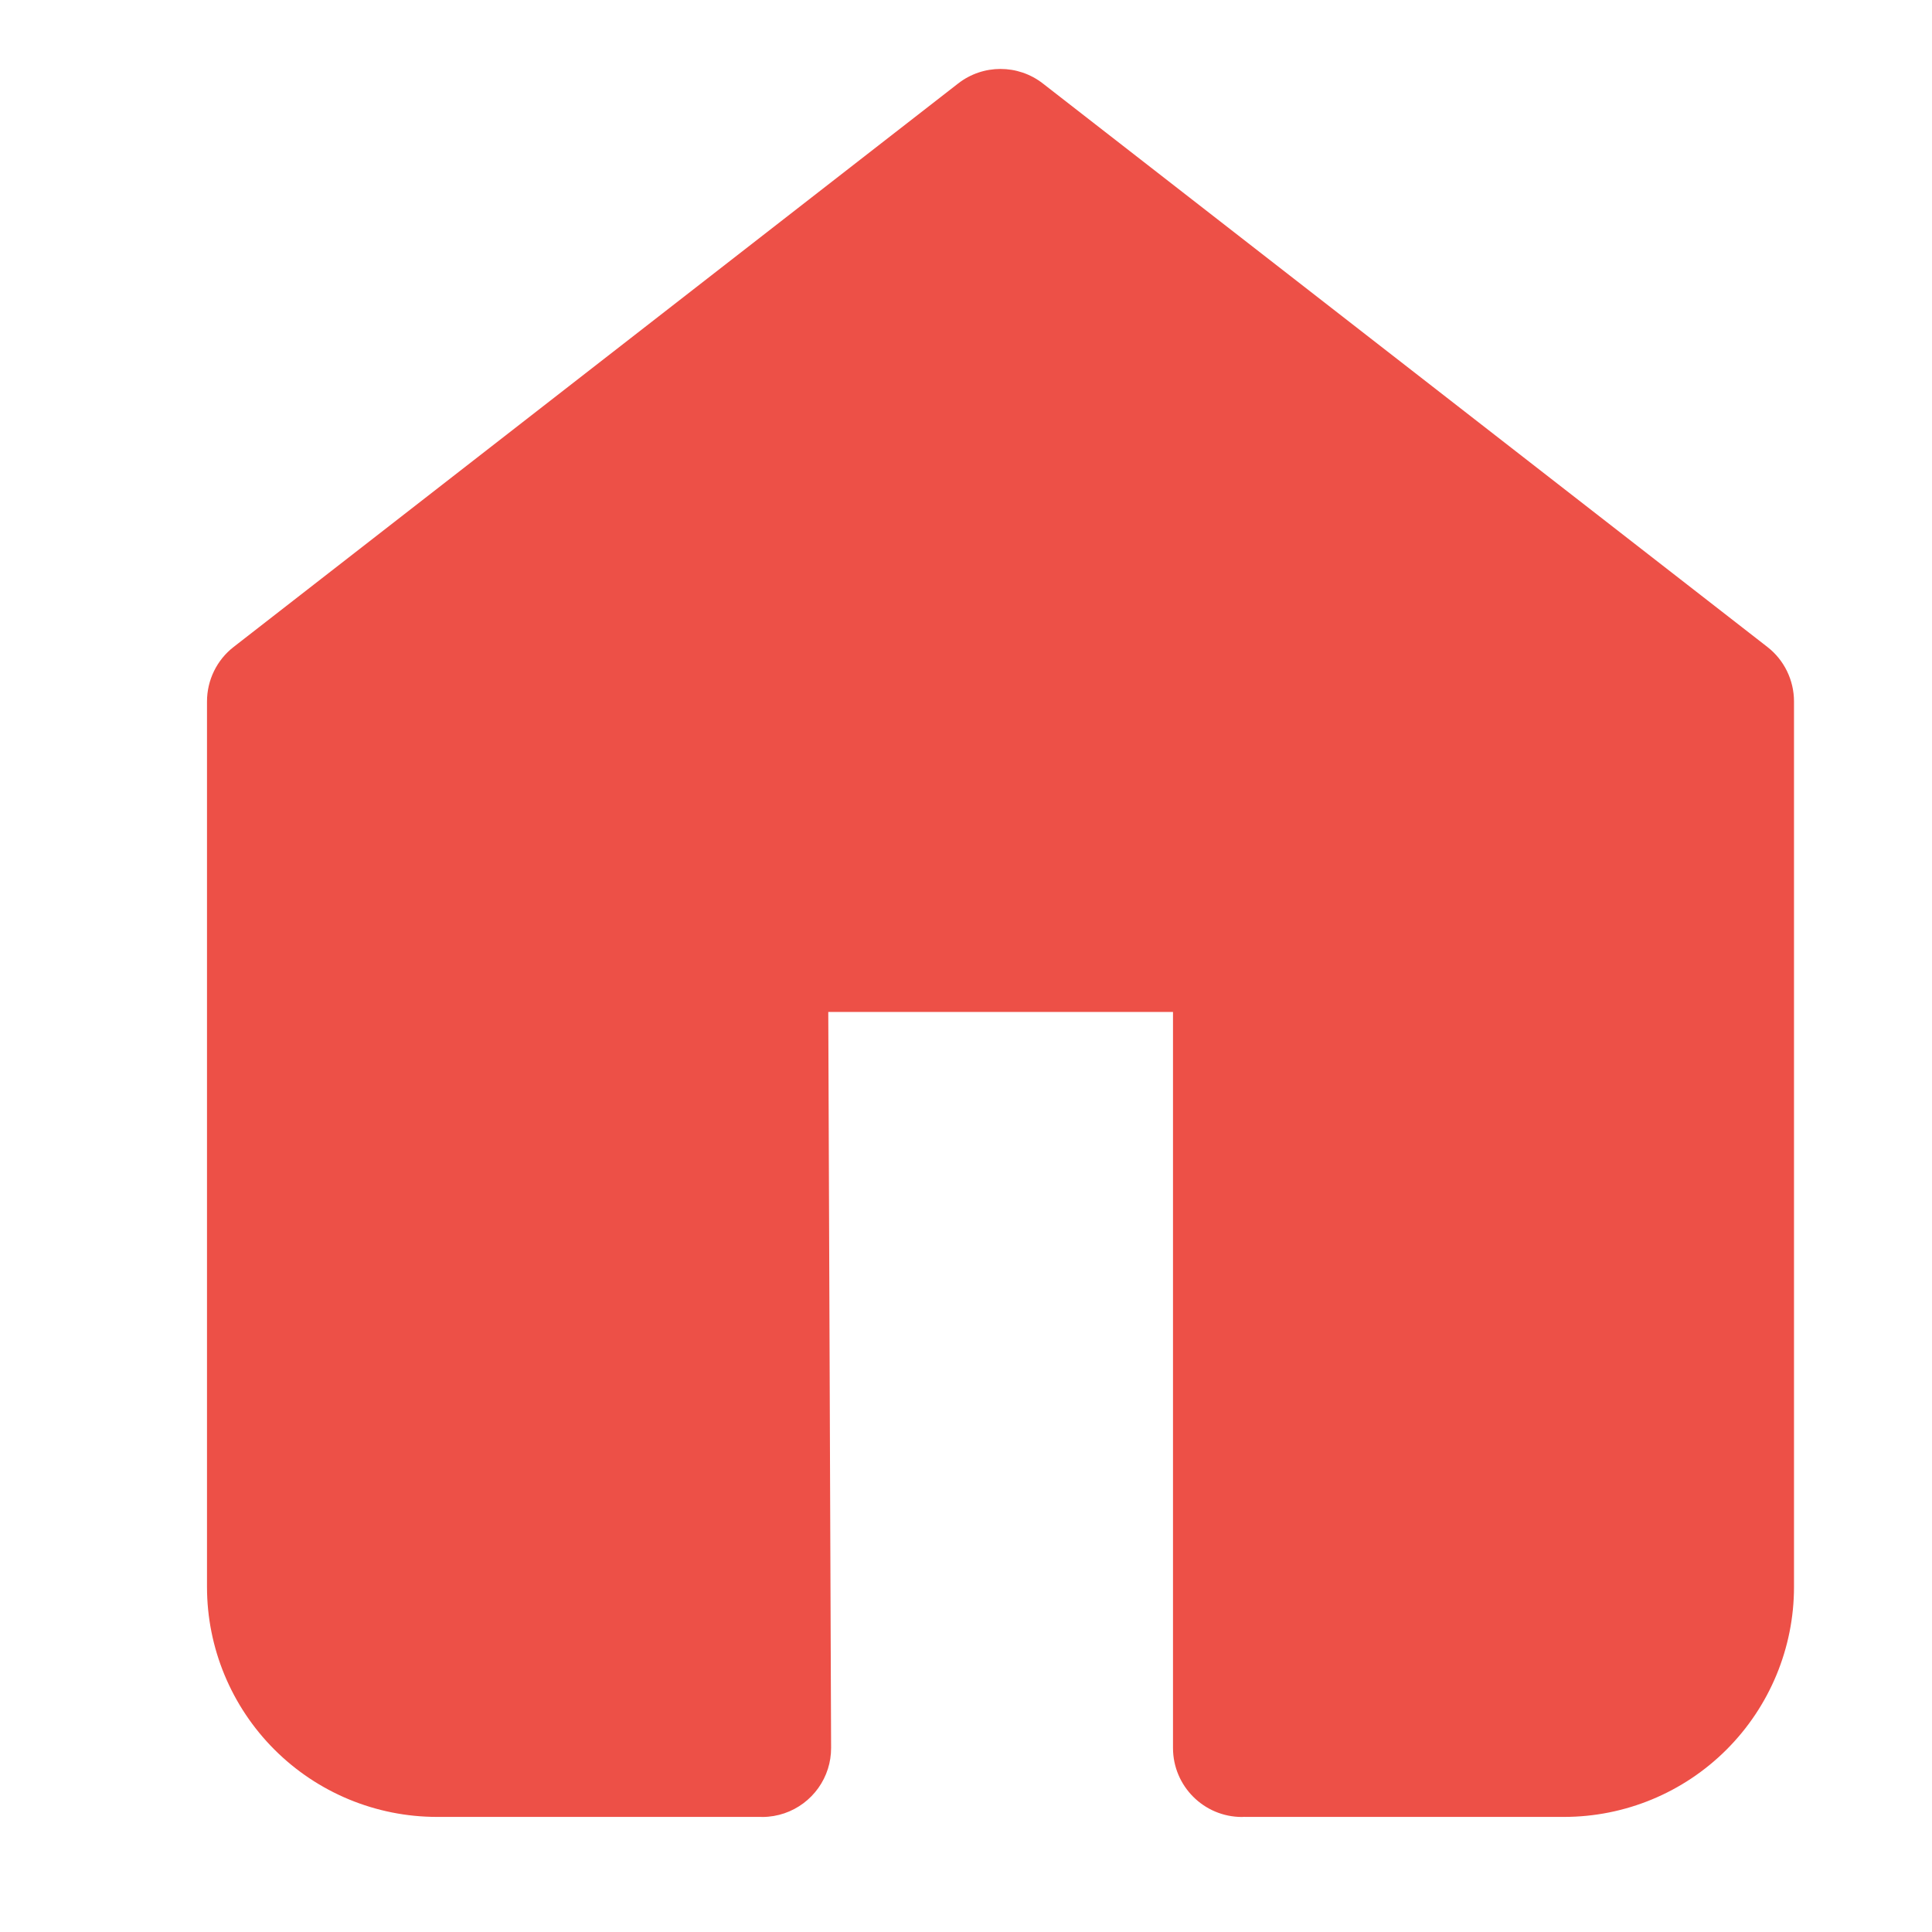
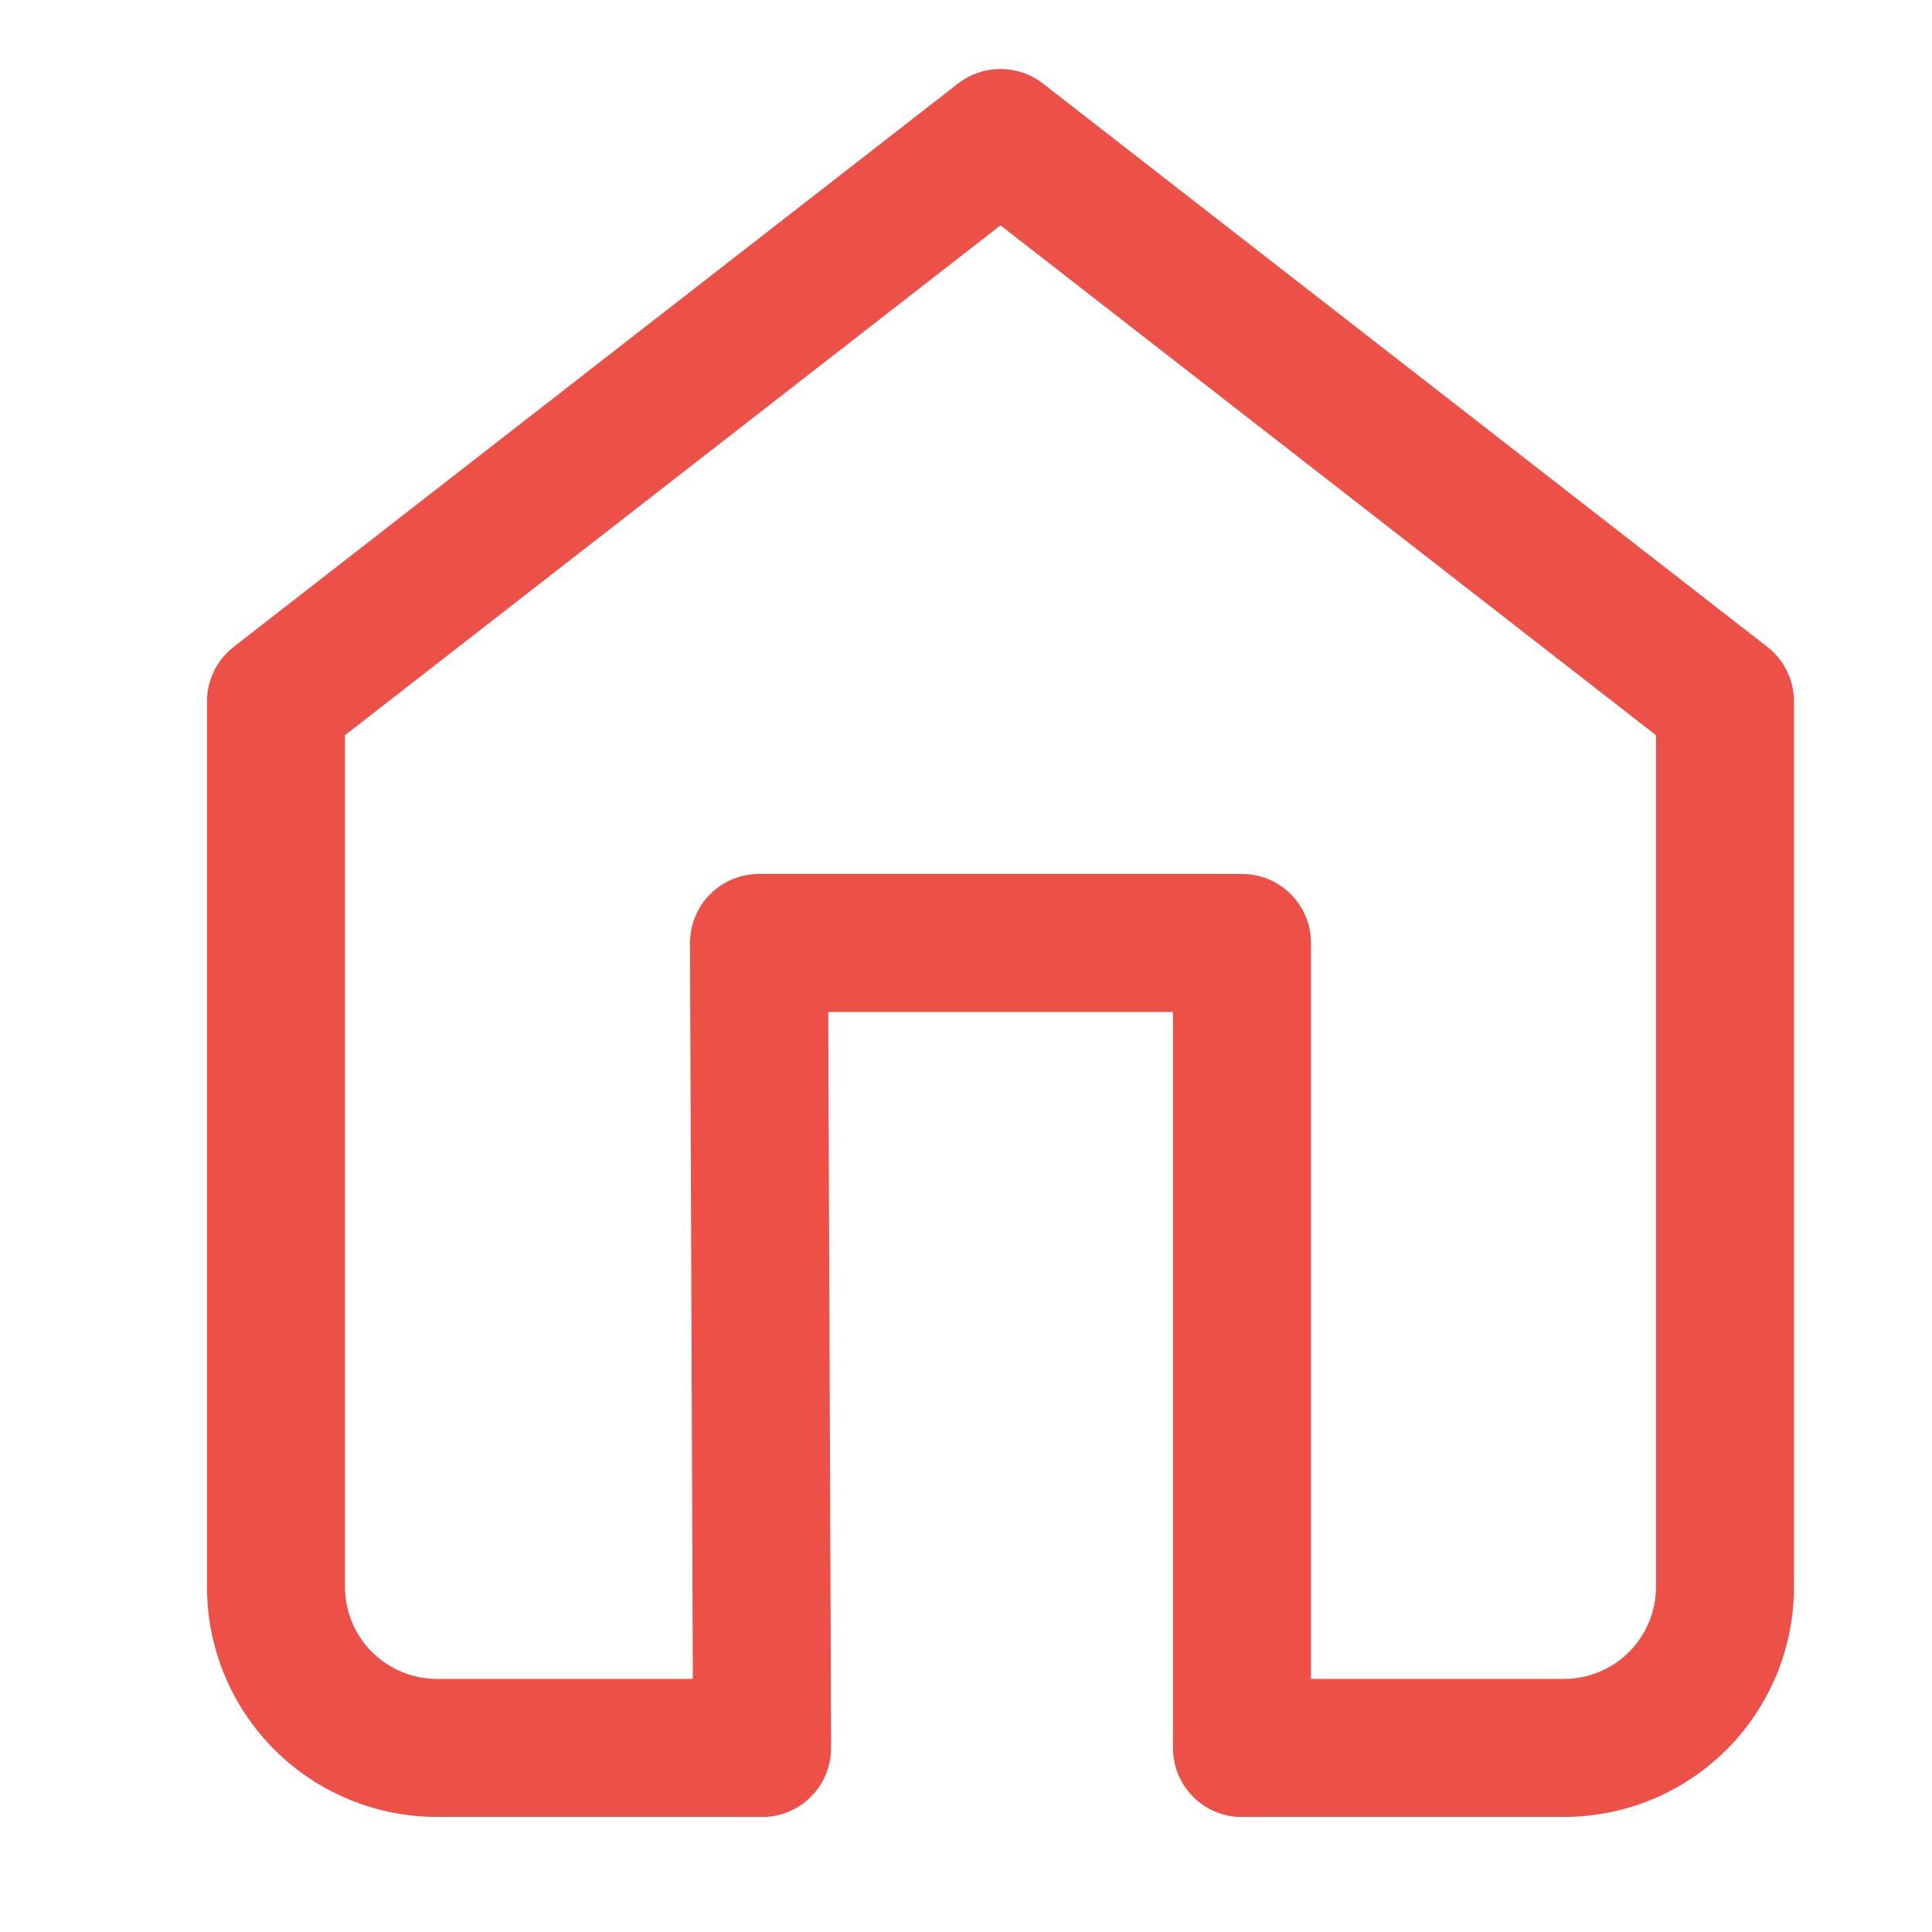
<svg xmlns="http://www.w3.org/2000/svg" width="28" height="28" viewBox="0 0 28 28" fill="none">
-   <path d="M13.886 1.21C14.247 0.929 14.753 0.929 15.114 1.21L25.614 9.376C25.858 9.565 26 9.858 26 10.166V22.999C26 23.883 25.648 24.731 25.023 25.356C24.398 25.981 23.551 26.332 22.667 26.332H18.045C18.041 26.332 18.037 26.331 18.032 26.331C18.021 26.331 18.011 26.333 18 26.333C17.448 26.333 17 25.885 17 25.333V14.666H12.004L12.045 25.329V25.332C12.045 25.437 12.029 25.539 11.999 25.634C11.872 26.038 11.495 26.331 11.049 26.333C11.042 26.333 11.035 26.332 11.028 26.332H6.333C5.449 26.332 4.602 25.981 3.977 25.356C3.352 24.731 3 23.883 3 22.999V10.166C3 9.858 3.142 9.565 3.386 9.376L13.886 1.21Z" fill="#ED5047" />
+   <path d="M13.886 1.21C14.247 0.93 14.753 0.93 15.114 1.21L25.614 9.376C25.858 9.566 26 9.858 26 10.166V23C26 23.883 25.648 24.732 25.023 25.357C24.398 25.982 23.551 26.332 22.667 26.332H18.045C18.041 26.332 18.037 26.332 18.032 26.331C18.021 26.332 18.011 26.334 18 26.334C17.448 26.334 17 25.886 17 25.334V14.666H12.004L12.045 25.33V25.332C12.045 25.438 12.029 25.539 11.999 25.634C11.872 26.038 11.495 26.332 11.049 26.334C11.042 26.334 11.035 26.333 11.028 26.332H6.333C5.449 26.332 4.602 25.982 3.977 25.357C3.352 24.732 3 23.883 3 23V10.166C3 9.858 3.142 9.566 3.386 9.376L13.886 1.21ZM5 10.655V23C5 23.353 5.141 23.692 5.391 23.942C5.641 24.192 5.98 24.332 6.333 24.332H10.041L10 13.67C9.999 13.405 10.104 13.149 10.292 12.96C10.48 12.772 10.734 12.666 11 12.666H18C18.552 12.666 19 13.114 19 13.666V24.332H22.667C23.02 24.332 23.359 24.192 23.609 23.942C23.859 23.692 24 23.353 24 23V10.655L14.5 3.266L5 10.655Z" fill="#ED5047" />
</svg>
